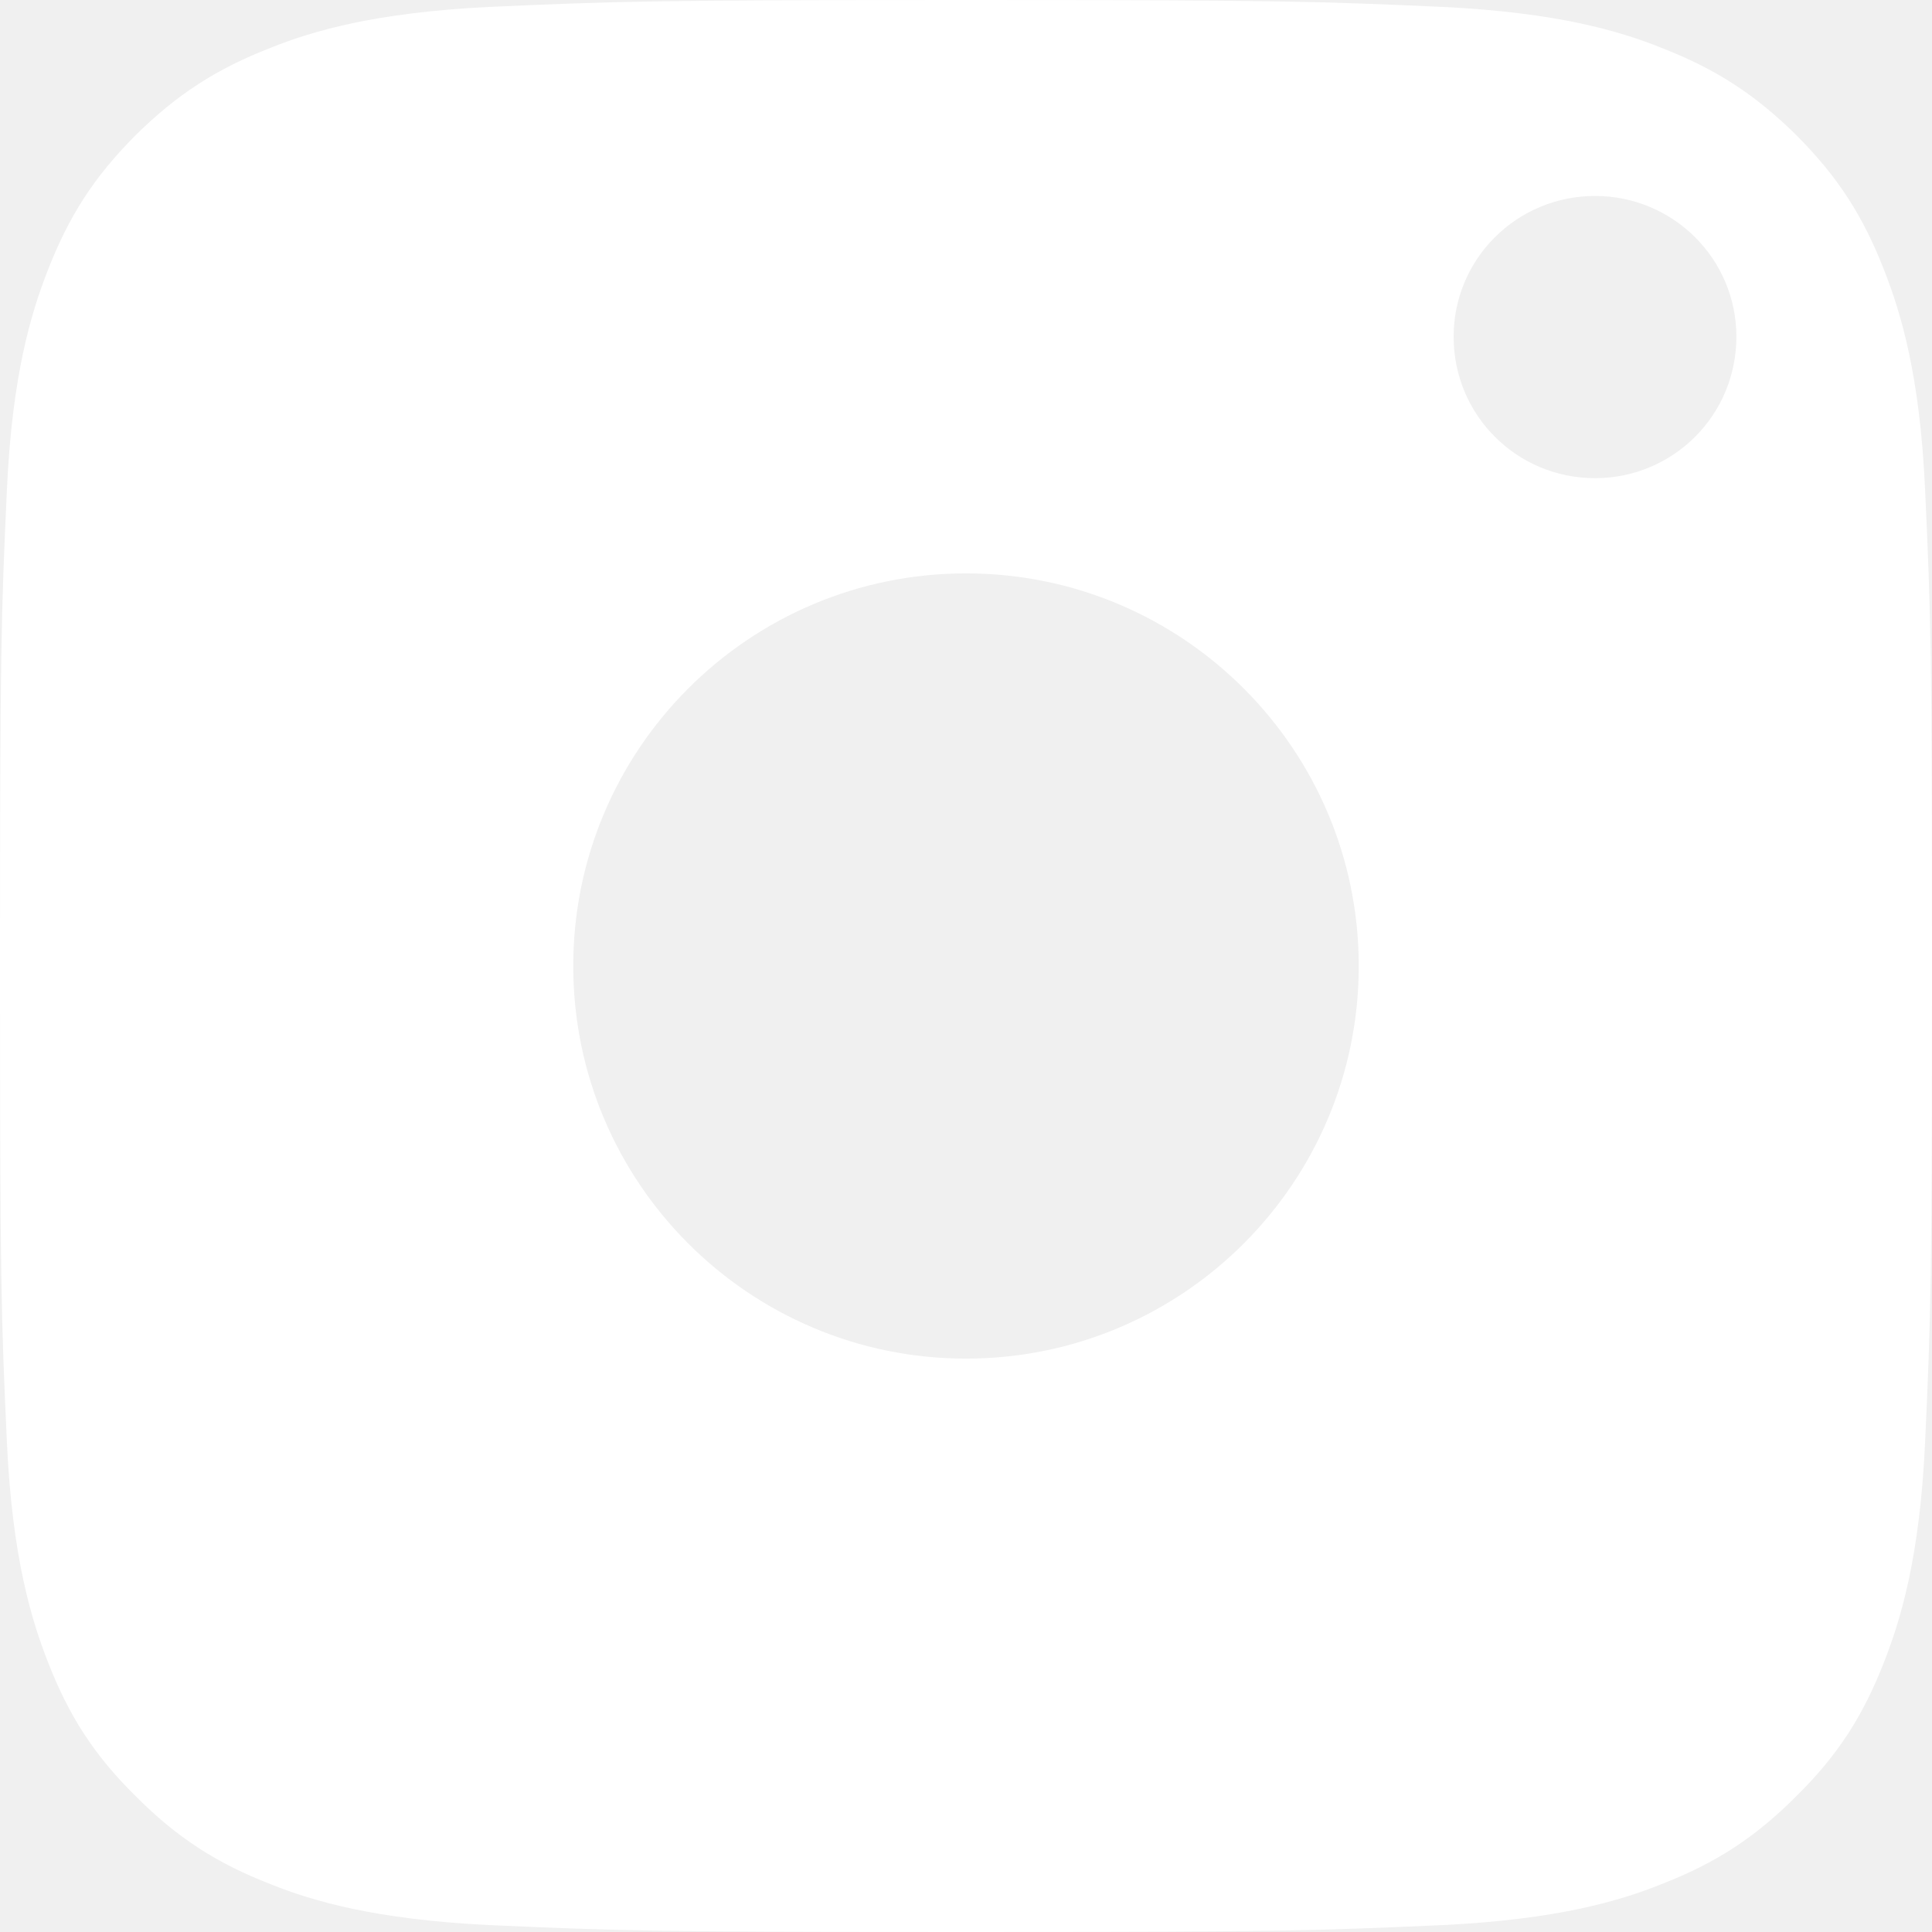
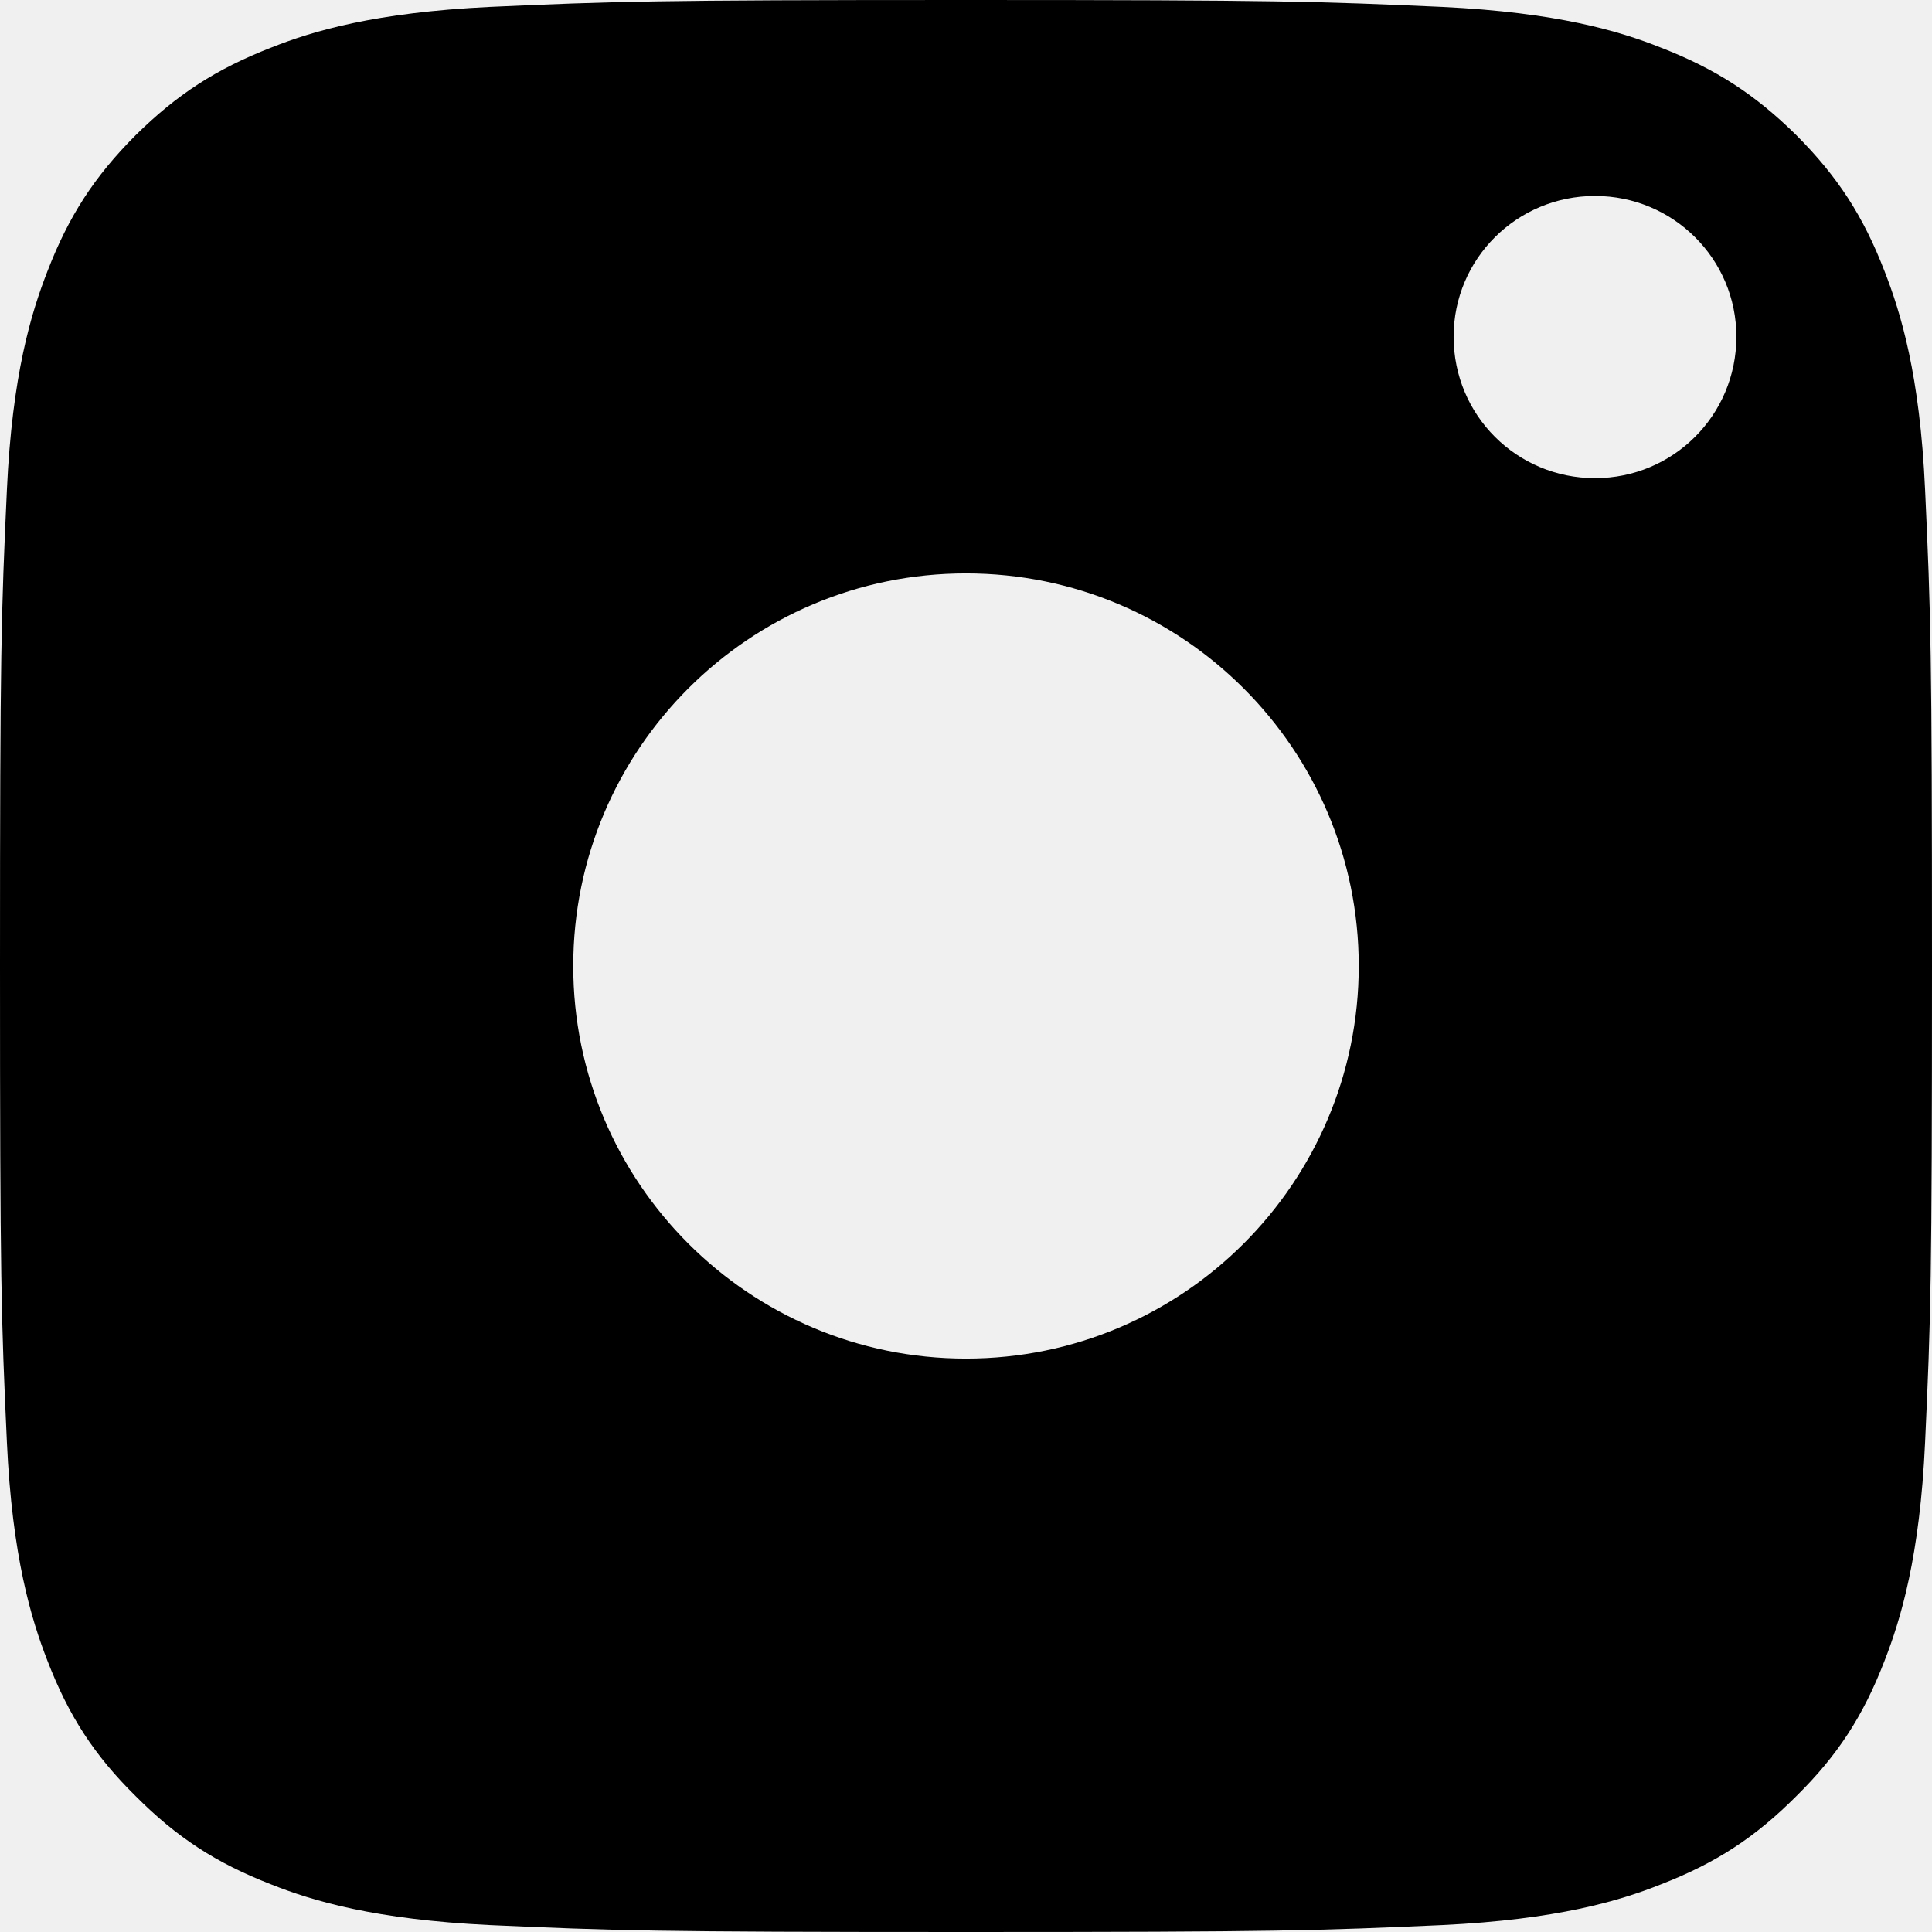
<svg xmlns="http://www.w3.org/2000/svg" id="SvgjsSvg1017" version="1.1" width="28" height="28" viewBox="0 0 28 28">
  <defs id="SvgjsDefs1018" />
-   <path id="SvgjsPath1019" d="M459.9 6053.1C459.825 6051.43 459.546 6050.53 459.312 6049.93C459.003 6049.13 458.633 6048.56 458.035 6047.96C457.437 6047.37 456.869 6047 456.071 6046.69C455.47 6046.45 454.566 6046.18 452.901 6046.1C451.1 6046.02 450.56 6046 446 6046C441.44 6046 440.9 6046.02 439.099 6046.1C437.435 6046.18 436.53 6046.45 435.929 6046.69C435.131 6047 434.563 6047.37 433.965 6047.96C433.367 6048.56 432.997 6049.13 432.688 6049.93C432.454 6050.53 432.176 6051.43 432.1 6053.1C432.017 6054.9 432 6055.44 432 6060C432 6064.56 432.017 6065.1 432.1 6066.9C432.176 6068.56 432.454 6069.47 432.688 6070.07C432.997 6070.87 433.367 6071.44 433.965 6072.03C434.563 6072.63 435.131 6073 435.929 6073.31C436.53 6073.55 437.435 6073.82 439.1 6073.9C440.9 6073.98 441.44 6074 446 6074C450.56 6074 451.1 6073.98 452.901 6073.9C454.566 6073.82 455.47 6073.55 456.071 6073.31C456.869 6073 457.437 6072.63 458.035 6072.03C458.633 6071.44 459.003 6070.87 459.312 6070.07C459.546 6069.47 459.825 6068.56 459.9 6066.9C459.983 6065.1 460 6064.56 460 6060C460 6055.44 459.983 6054.9 459.9 6053.1ZM446 6065.69C442.856 6065.69 440.308 6063.14 440.308 6060C440.308 6056.86 442.856 6054.31 446 6054.31C449.144 6054.31 451.692 6056.86 451.692 6060C451.692 6063.14 449.144 6065.69 446 6065.69ZM455.116 6052.93C453.984 6052.93 453.067 6052.02 453.067 6050.88C453.067 6049.75 453.984 6048.84 455.116 6048.84C456.247 6048.84 457.165 6049.75 457.165 6050.88C457.165 6052.02 456.247 6052.93 455.116 6052.93Z " fill="#ffffff" fill-opacity="1" transform="matrix(1,0,0,1,-432,-6046)" />
+   <path id="SvgjsPath1019" d="M459.9 6053.1C459.825 6051.43 459.546 6050.53 459.312 6049.93C459.003 6049.13 458.633 6048.56 458.035 6047.96C457.437 6047.37 456.869 6047 456.071 6046.69C455.47 6046.45 454.566 6046.18 452.901 6046.1C451.1 6046.02 450.56 6046 446 6046C441.44 6046 440.9 6046.02 439.099 6046.1C437.435 6046.18 436.53 6046.45 435.929 6046.69C435.131 6047 434.563 6047.37 433.965 6047.96C433.367 6048.56 432.997 6049.13 432.688 6049.93C432.454 6050.53 432.176 6051.43 432.1 6053.1C432.017 6054.9 432 6055.44 432 6060C432 6064.56 432.017 6065.1 432.1 6066.9C432.176 6068.56 432.454 6069.47 432.688 6070.07C432.997 6070.87 433.367 6071.44 433.965 6072.03C434.563 6072.63 435.131 6073 435.929 6073.31C436.53 6073.55 437.435 6073.82 439.1 6073.9C440.9 6073.98 441.44 6074 446 6074C450.56 6074 451.1 6073.98 452.901 6073.9C454.566 6073.82 455.47 6073.55 456.071 6073.31C456.869 6073 457.437 6072.63 458.035 6072.03C458.633 6071.44 459.003 6070.87 459.312 6070.07C459.546 6069.47 459.825 6068.56 459.9 6066.9C459.983 6065.1 460 6064.56 460 6060C460 6055.44 459.983 6054.9 459.9 6053.1ZM446 6065.69C442.856 6065.69 440.308 6063.14 440.308 6060C440.308 6056.86 442.856 6054.31 446 6054.31C449.144 6054.31 451.692 6056.86 451.692 6060C451.692 6063.14 449.144 6065.69 446 6065.69ZM455.116 6052.93C453.984 6052.93 453.067 6052.02 453.067 6050.88C453.067 6049.75 453.984 6048.84 455.116 6048.84C456.247 6048.84 457.165 6049.75 457.165 6050.88C457.165 6052.02 456.247 6052.93 455.116 6052.93Z " fill-opacity="1" transform="matrix(1,0,0,1,-432,-6046)" />
</svg>
